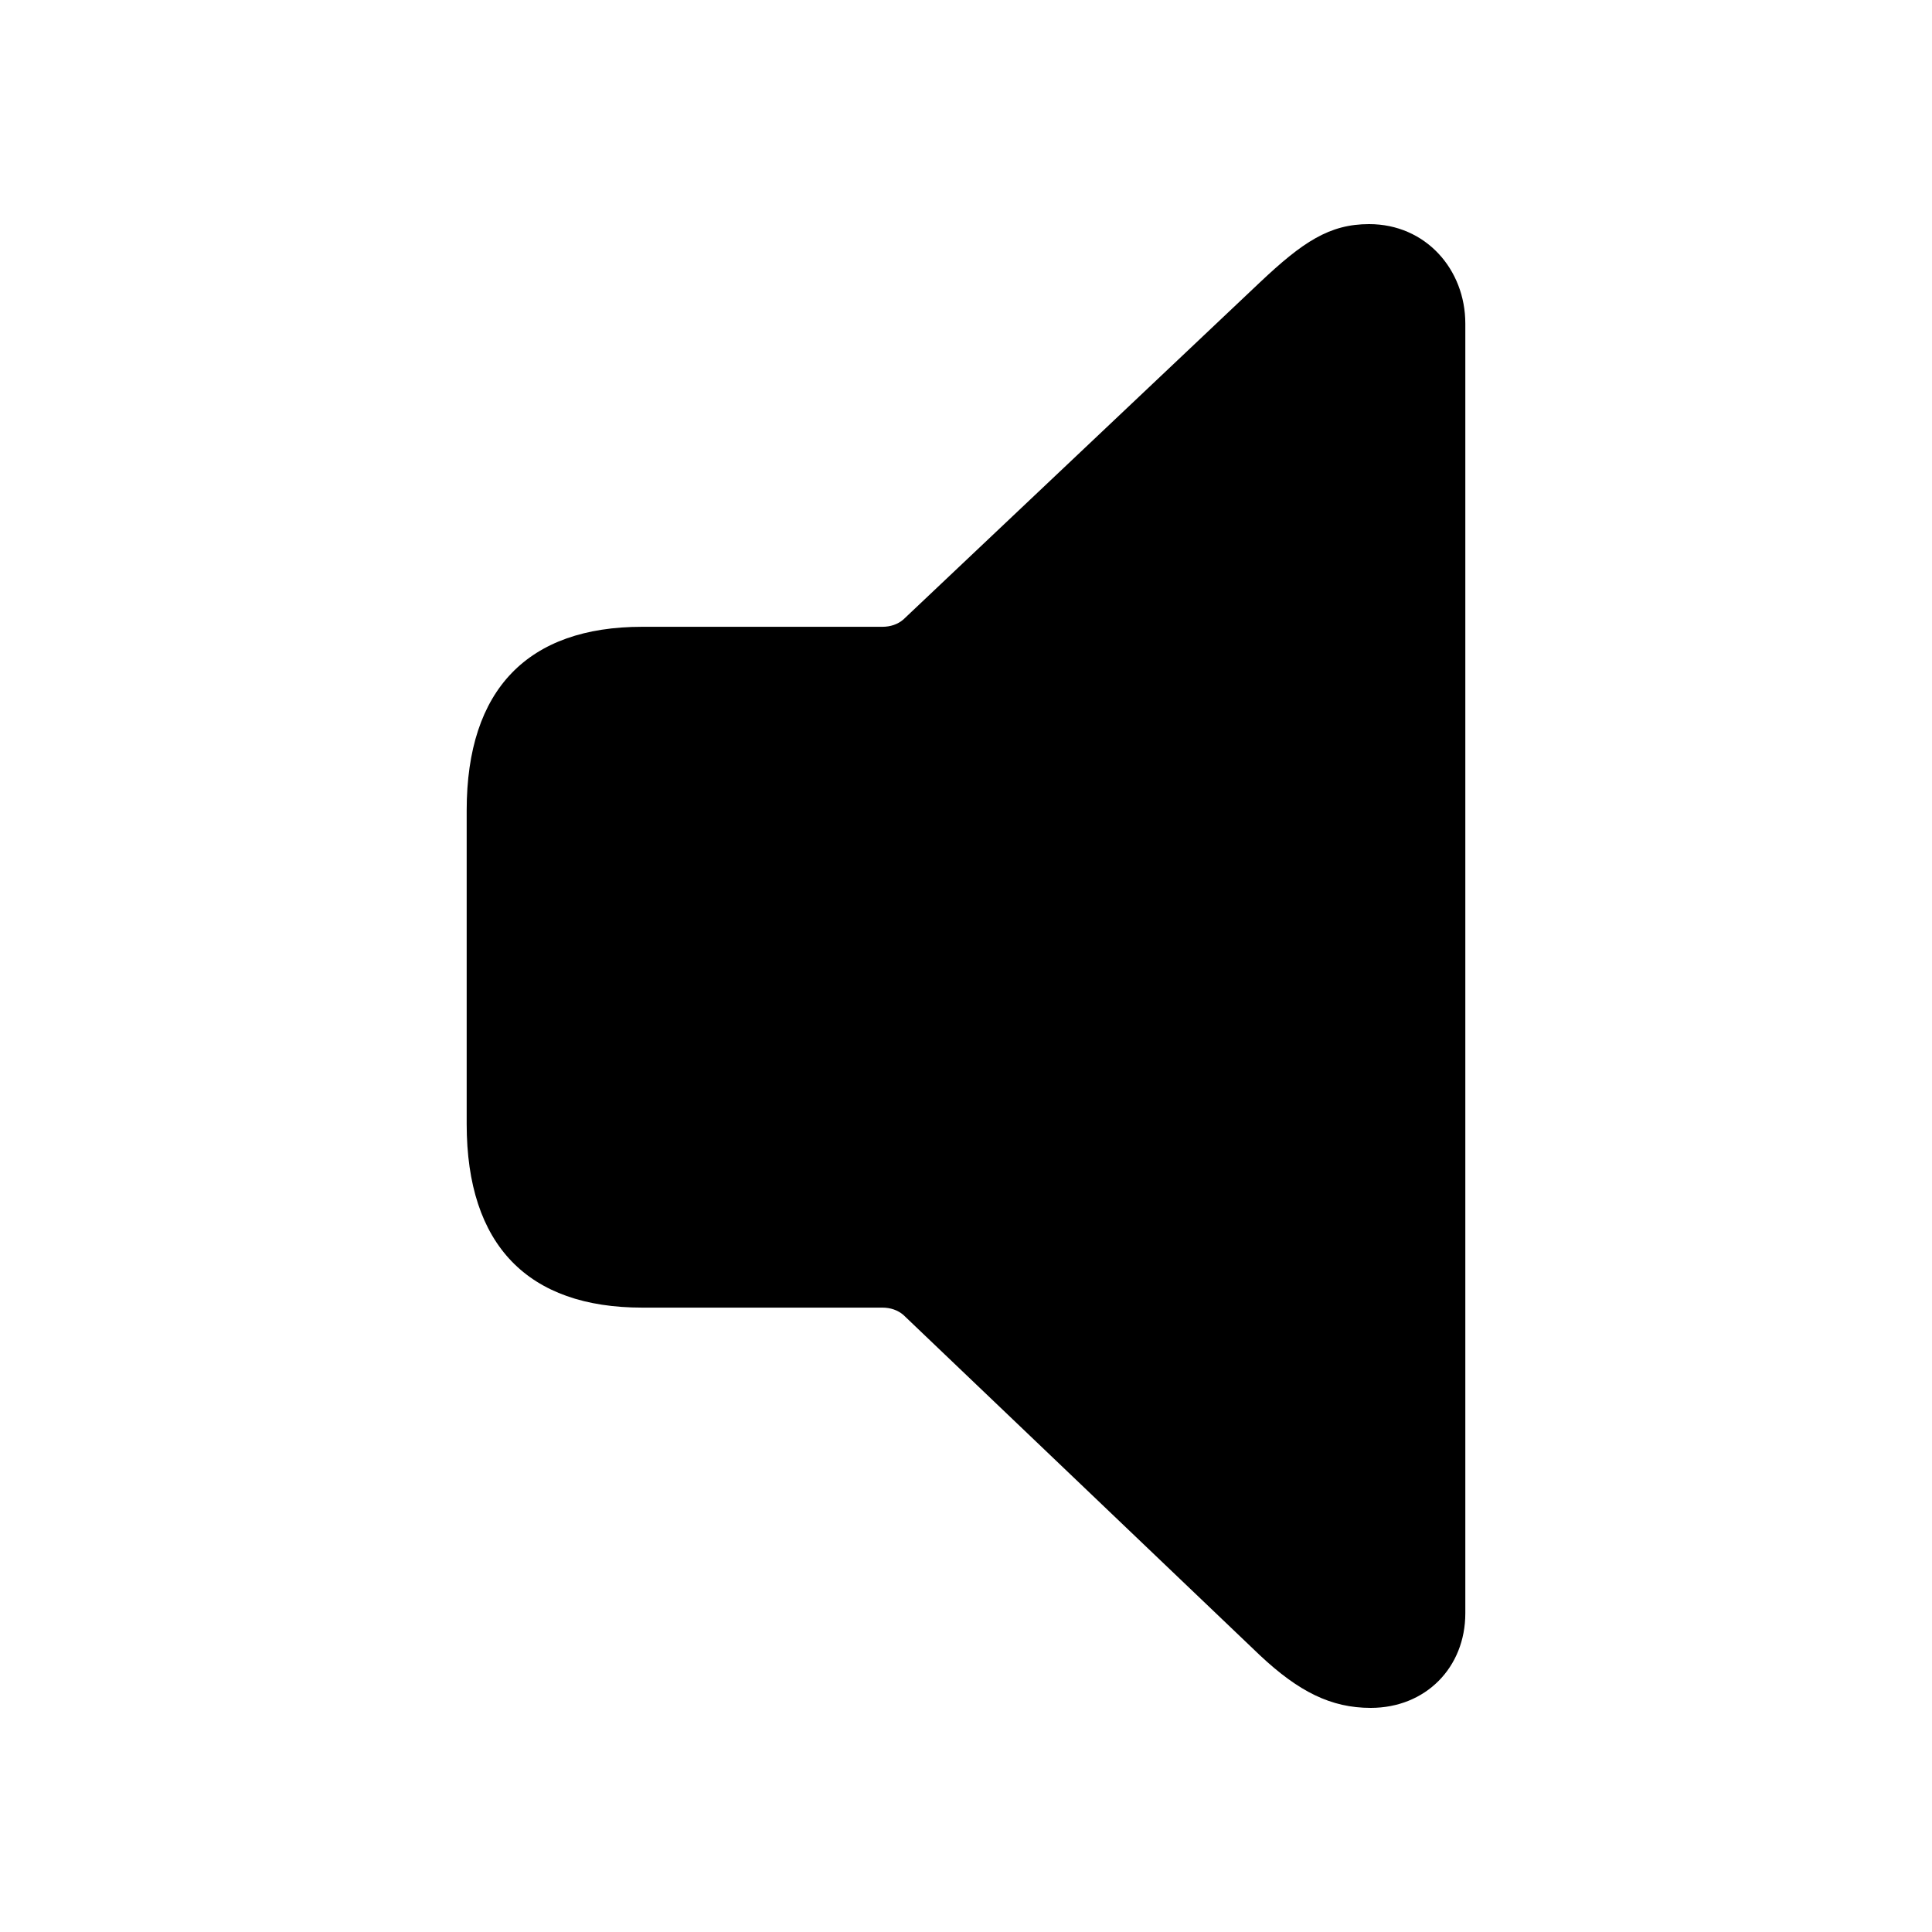
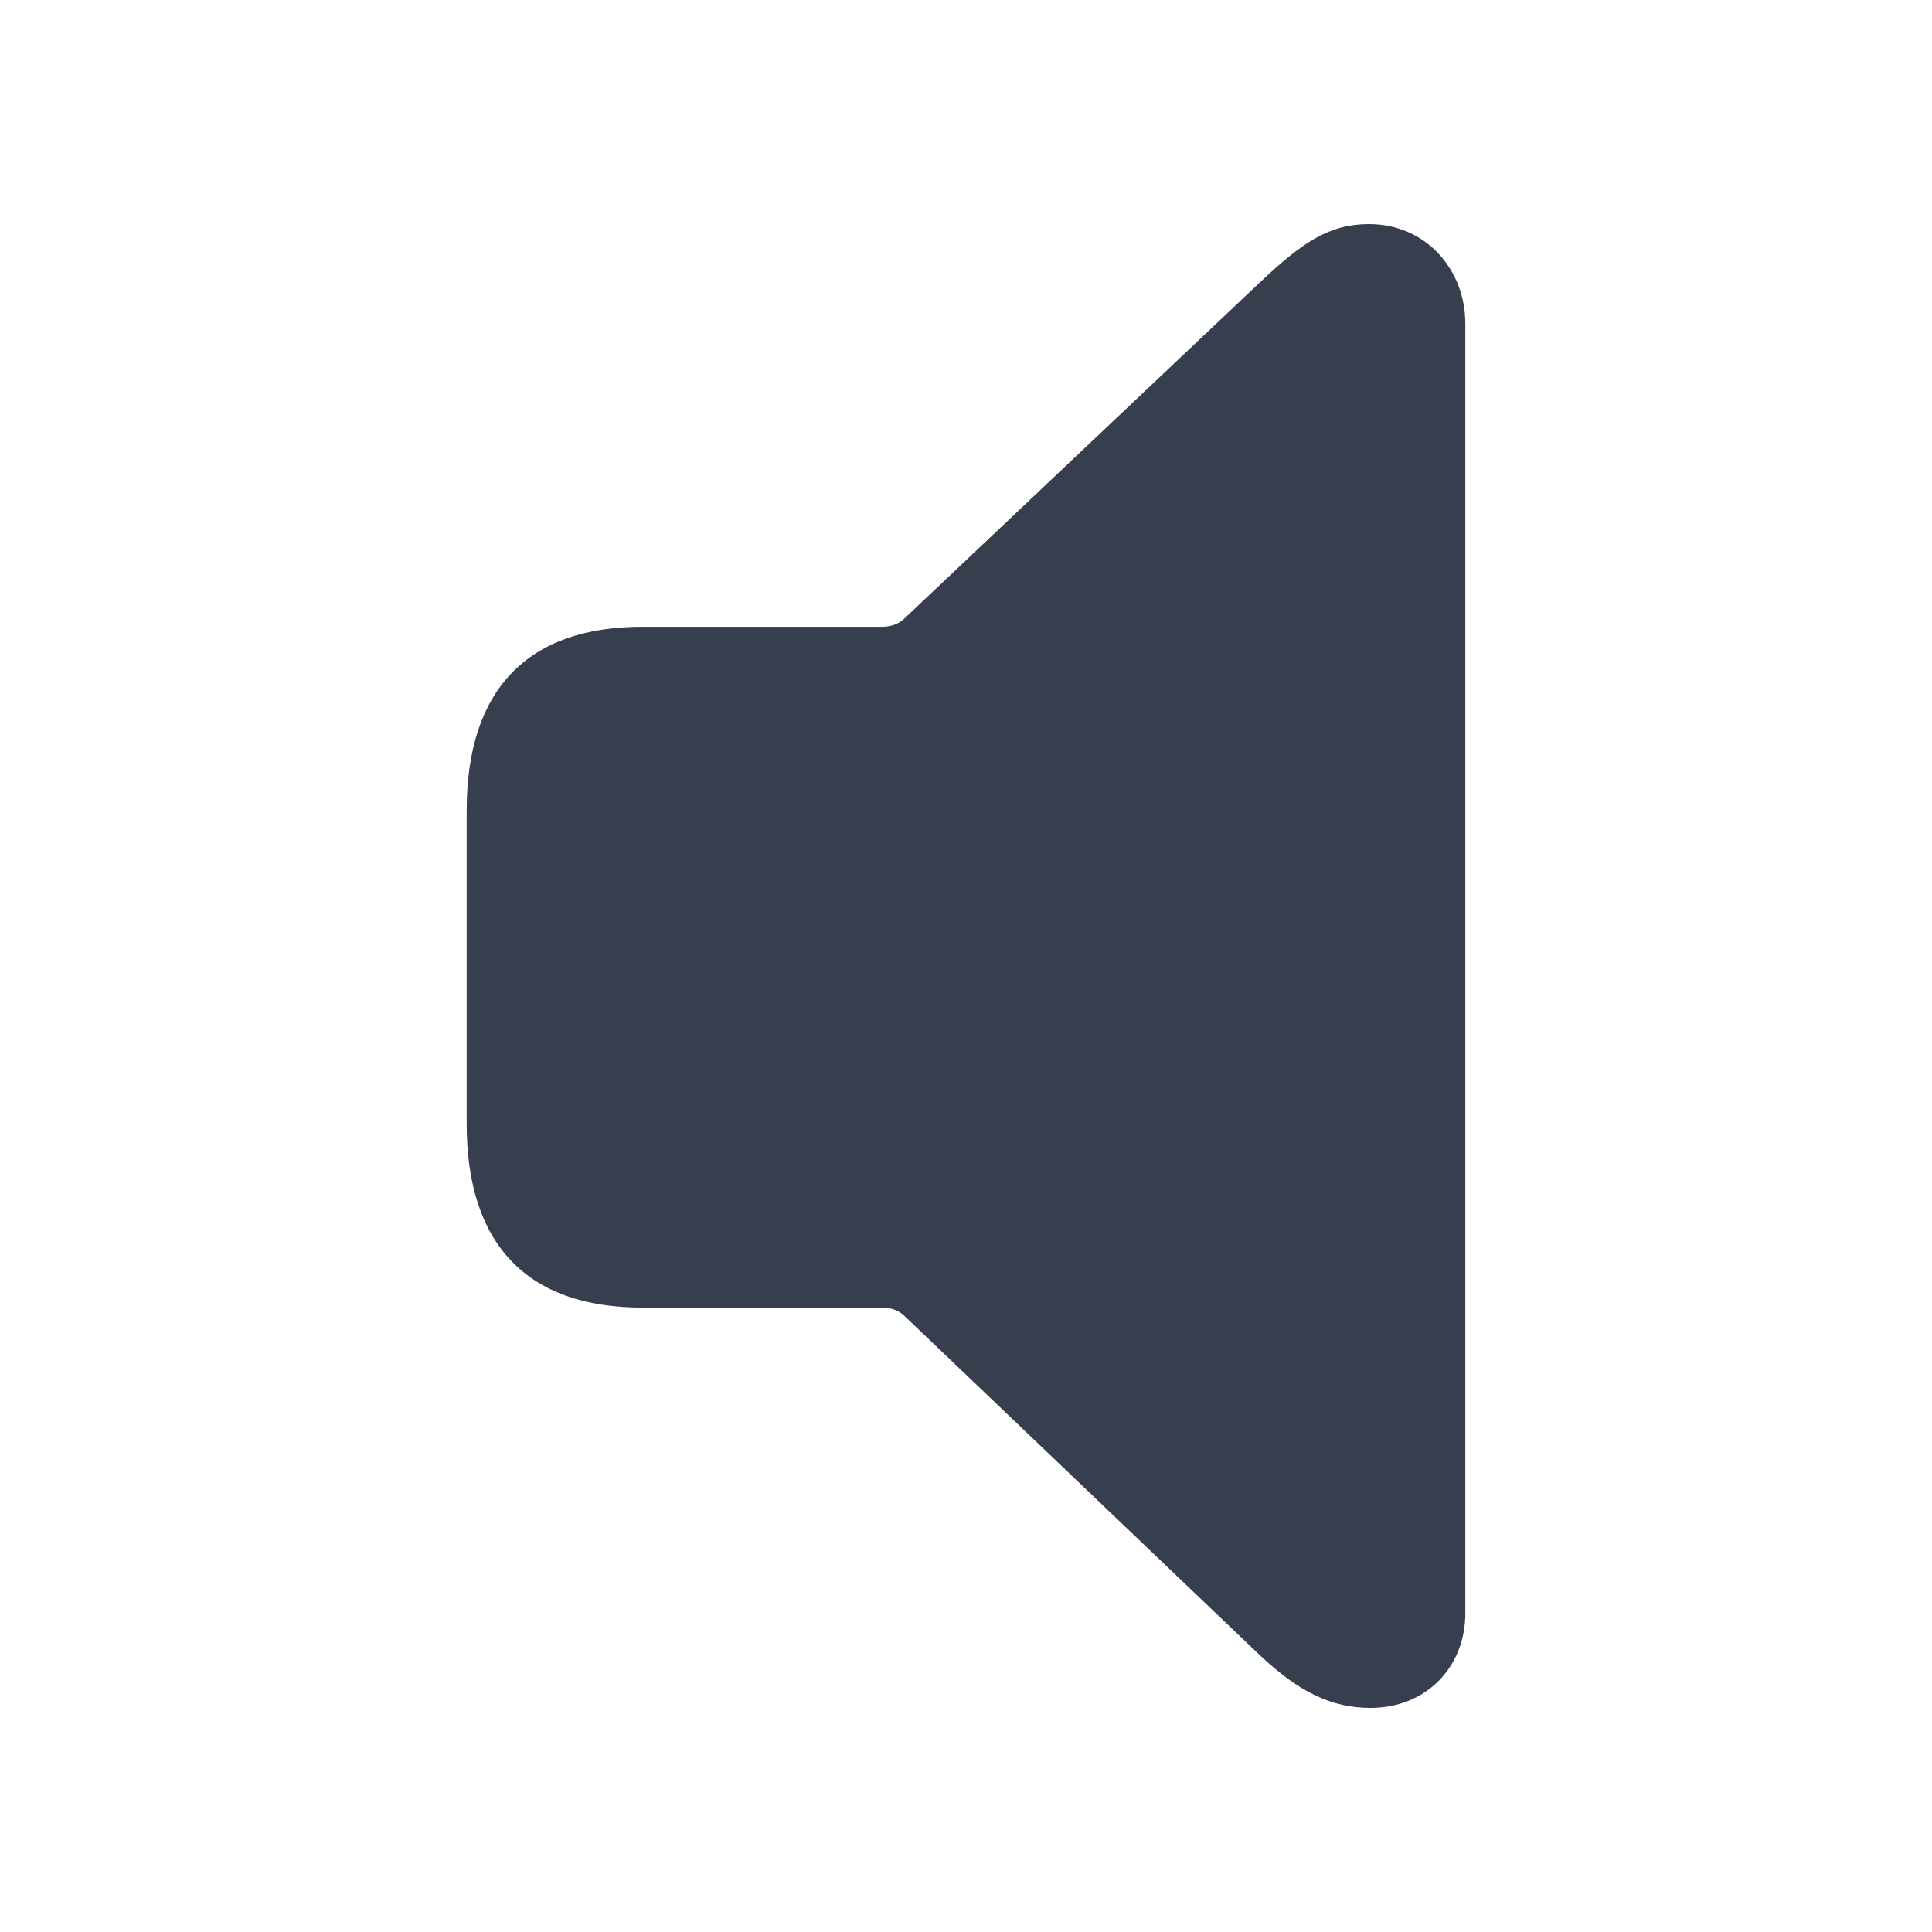
- <svg xmlns="http://www.w3.org/2000/svg" fill="#000000" width="120px" height="120px" viewBox="0 0 56 56">
+ <svg fill="#373F4E" width="120px" height="120px" viewBox="0 0 56 56">
  <path d="M 39.73 49.504 C 41.324 49.504 42.473 48.332 42.473 46.762 L 42.473 9.379 C 42.473 7.809 41.324 6.496 39.684 6.496 C 38.535 6.496 37.762 7.012 36.52 8.184 L 26.184 17.957 C 26.02 18.098 25.809 18.168 25.574 18.168 L 18.613 18.168 C 15.309 18.168 13.527 19.973 13.527 23.488 L 13.527 32.582 C 13.527 36.098 15.309 37.902 18.613 37.902 L 25.574 37.902 C 25.809 37.902 26.02 37.973 26.184 38.113 L 36.52 47.98 C 37.645 49.035 38.582 49.504 39.73 49.504 Z" />
</svg>
